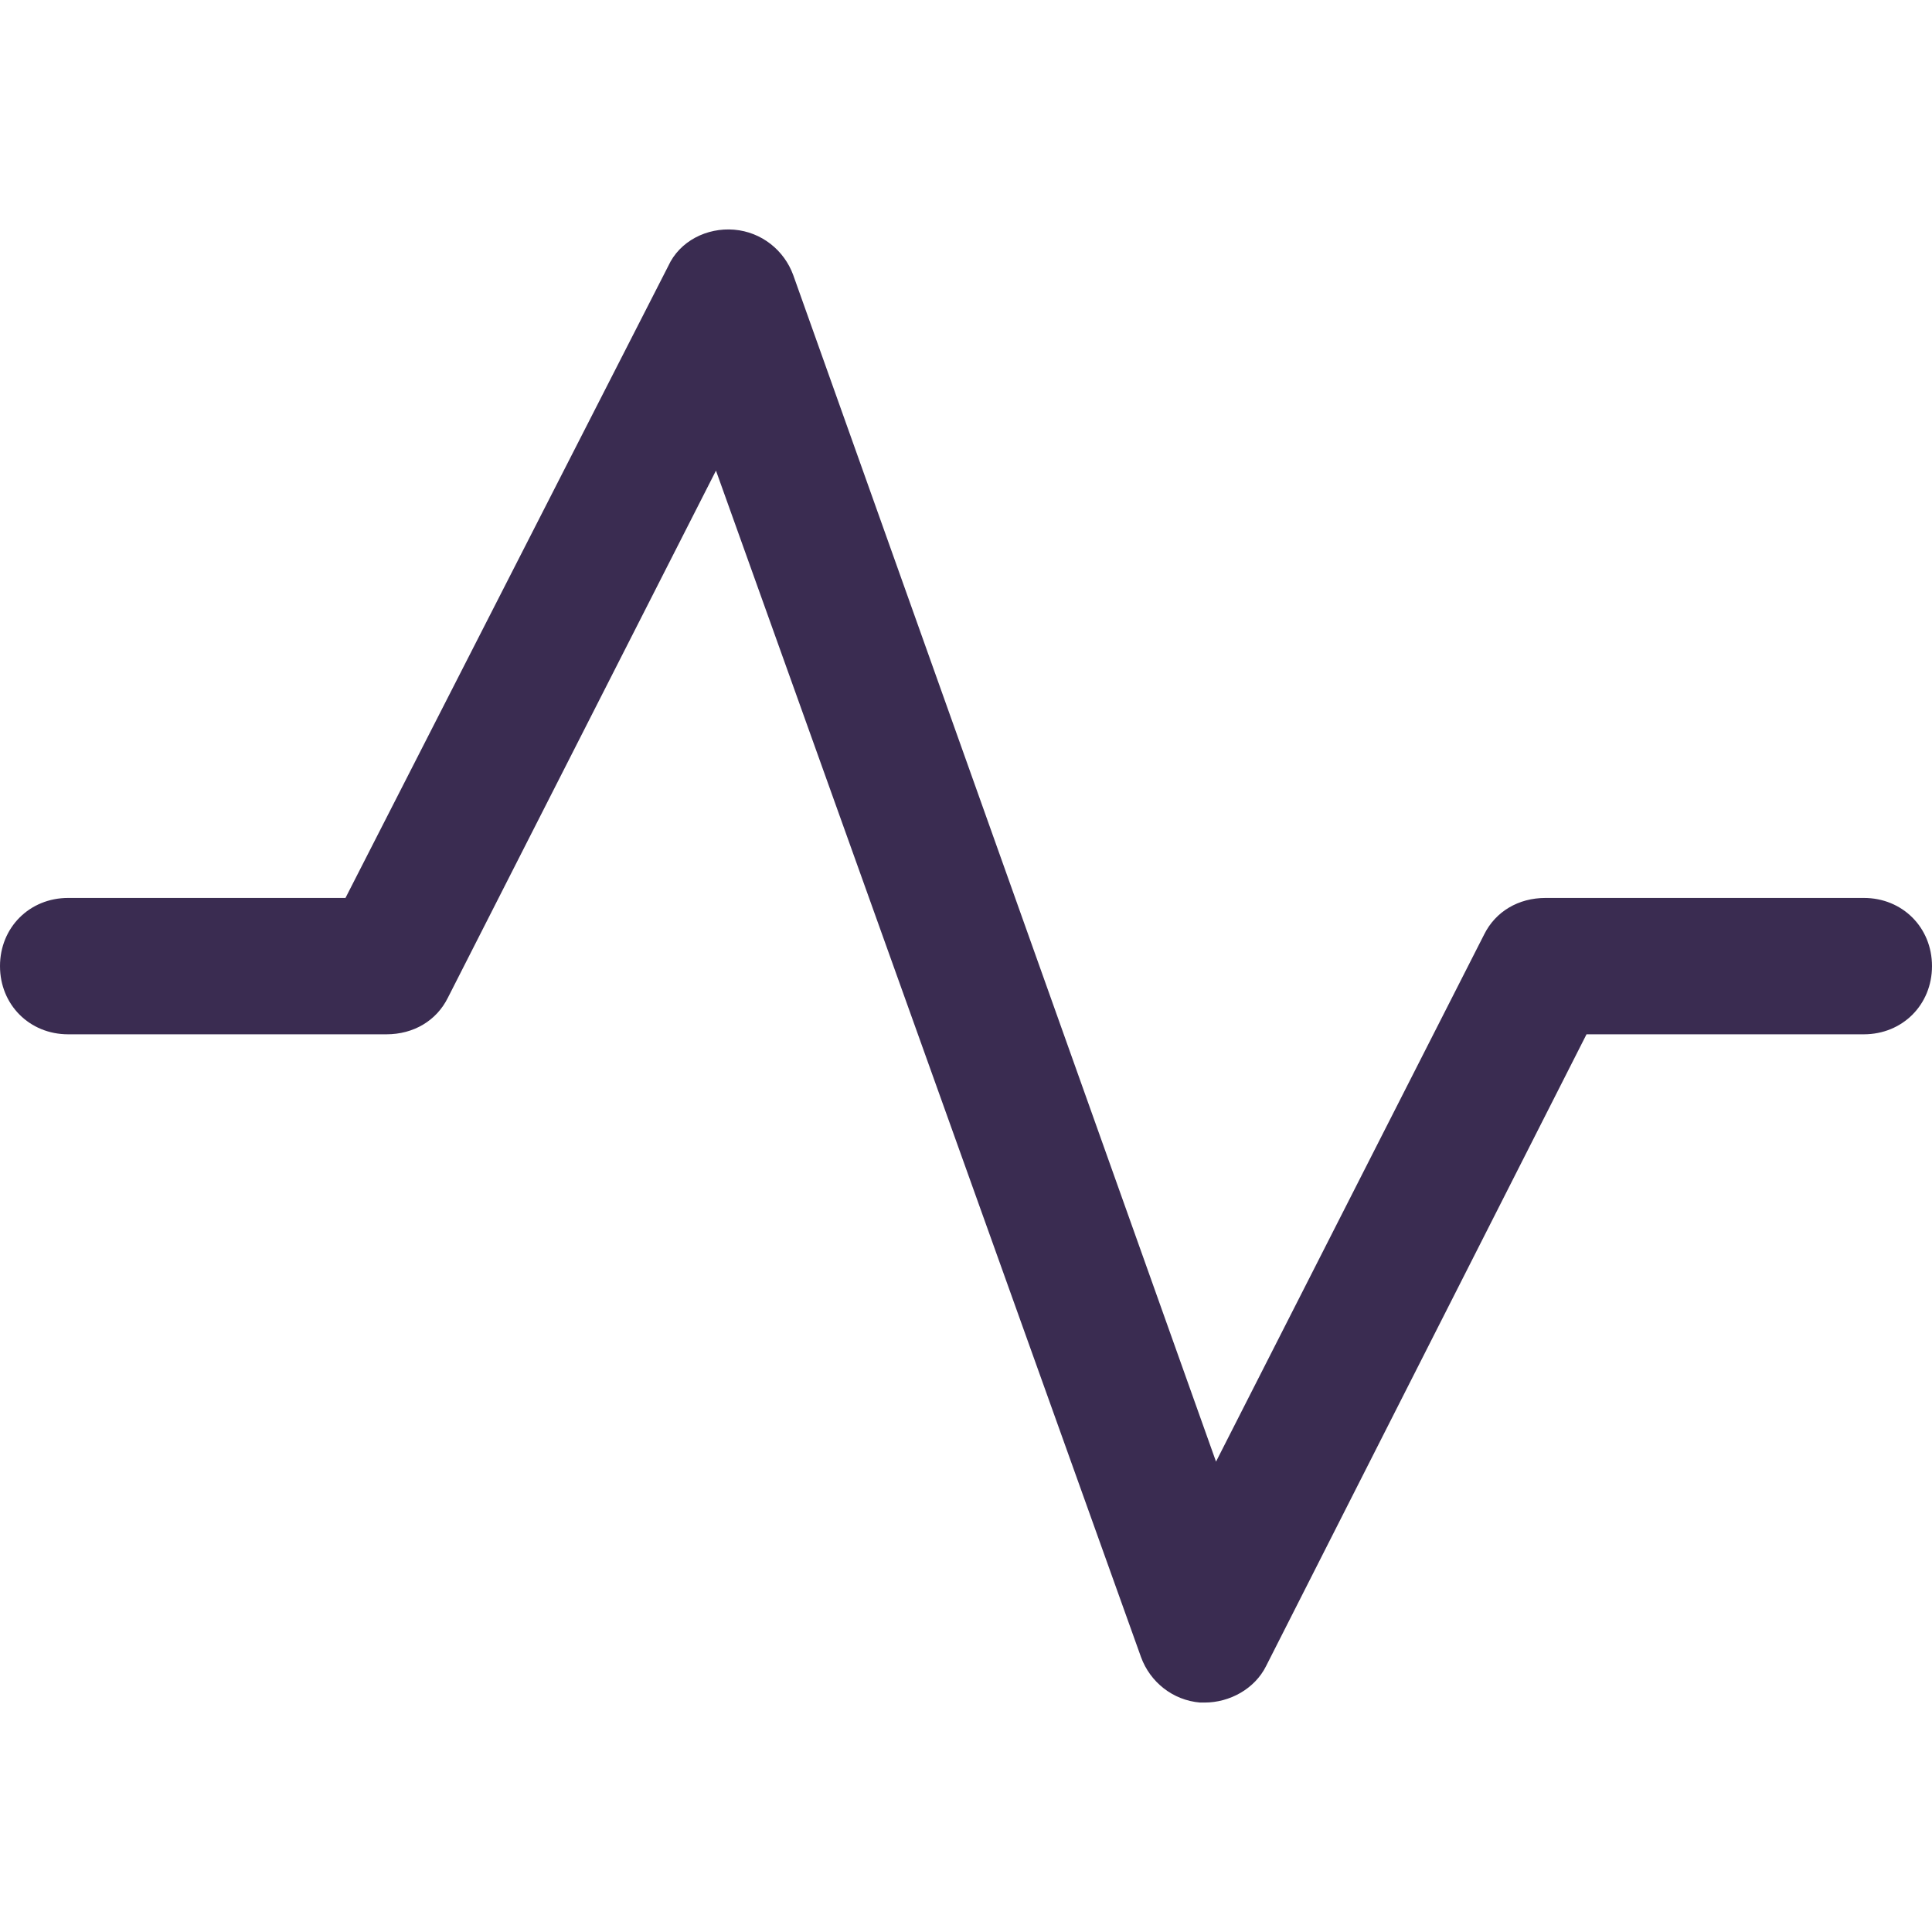
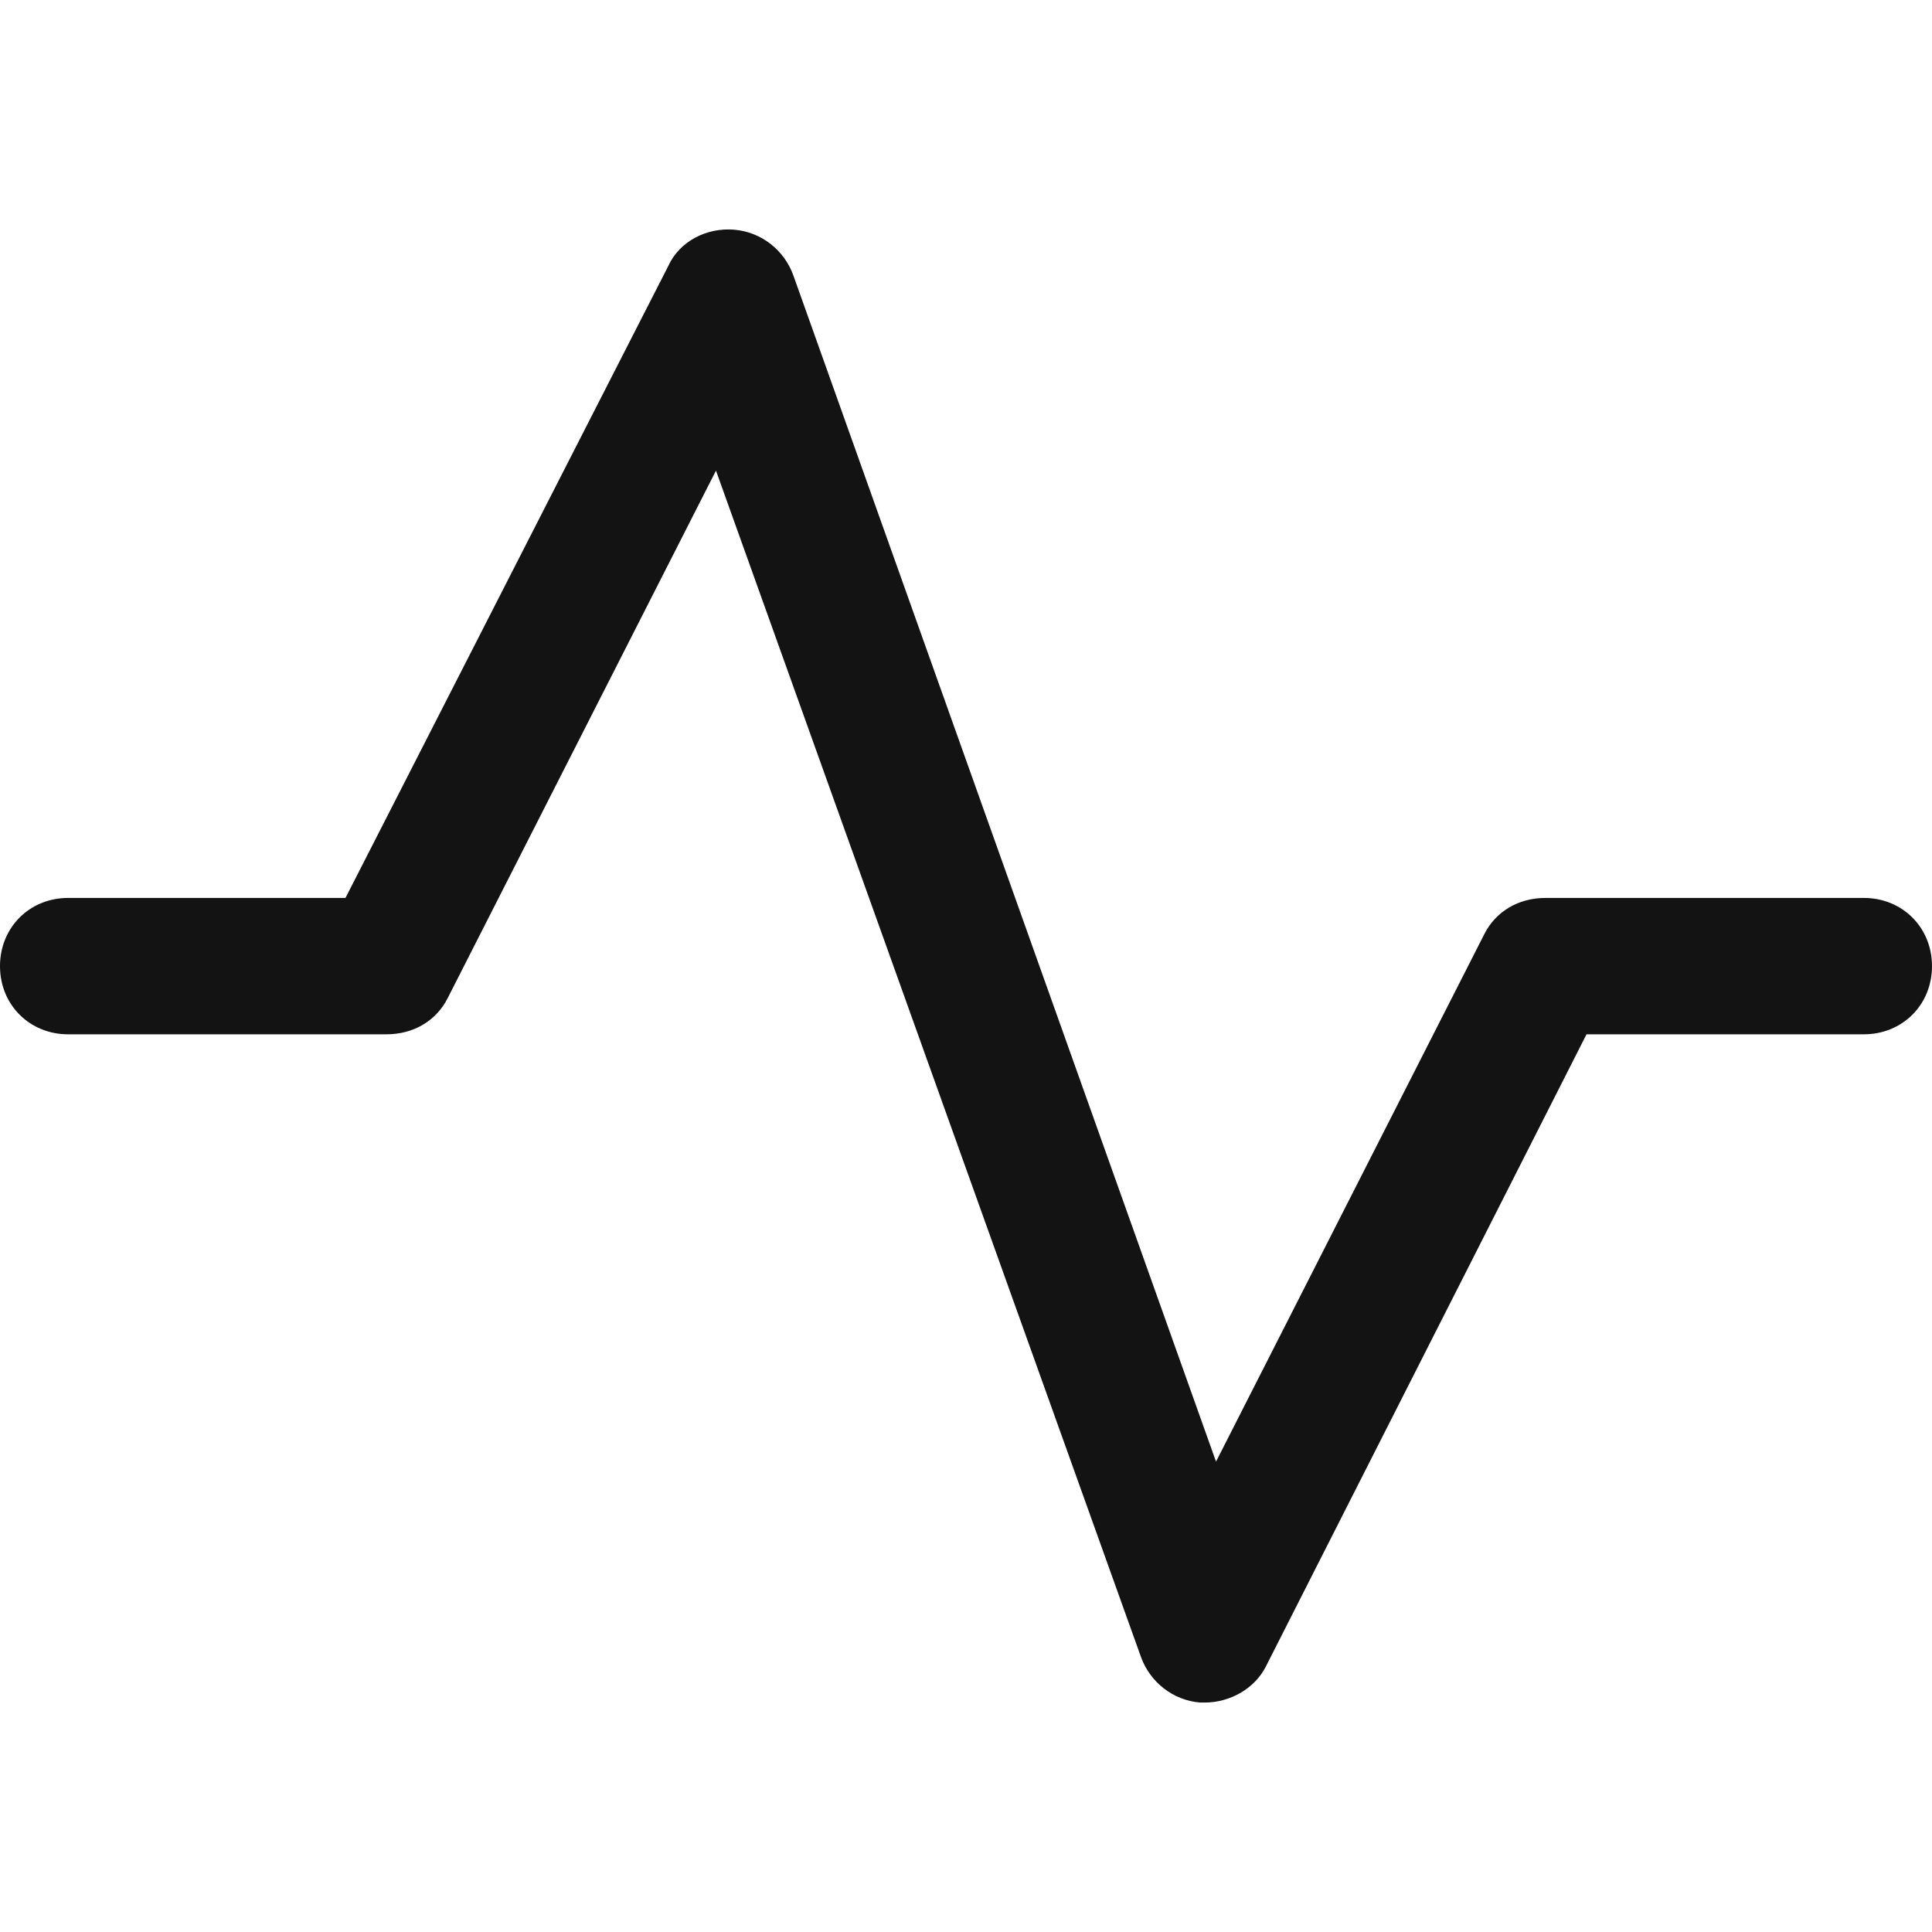
<svg xmlns="http://www.w3.org/2000/svg" version="1.1" id="Capa_1" x="0px" y="0px" viewBox="0 0 444.082 444.082" style="enable-background:new 0 0 444.082 444.082;" xml:space="preserve">
-   <path style="fill:#3A2C51;" d="M276.898,391.342c-0.522,0-0.522,0-1.045,0c-6.269-0.522-11.494-4.702-13.584-10.449l-97.698-272.718  l-61.649,121.208c-2.612,5.224-7.837,8.359-14.106,8.359H15.673C6.792,237.742,0,230.951,0,222.069s6.792-15.673,15.673-15.673  h63.739L153.6,61.155c2.612-5.747,8.882-8.882,15.151-8.359s11.494,4.702,13.584,10.449l97.175,272.718l61.649-121.208  c2.612-5.224,7.837-8.359,14.106-8.359h73.143c8.882,0,15.673,6.792,15.673,15.673c0,8.882-6.792,15.673-15.673,15.673h-63.739  l-73.665,145.241C288.392,388.208,282.645,391.342,276.898,391.342z" />
+   <path style="fill:#131313;" d="M276.898,391.342c-0.522,0-0.522,0-1.045,0c-6.269-0.522-11.494-4.702-13.584-10.449l-97.698-272.718  l-61.649,121.208c-2.612,5.224-7.837,8.359-14.106,8.359H15.673C6.792,237.742,0,230.951,0,222.069s6.792-15.673,15.673-15.673  h63.739L153.6,61.155c2.612-5.747,8.882-8.882,15.151-8.359s11.494,4.702,13.584,10.449l97.175,272.718l61.649-121.208  c2.612-5.224,7.837-8.359,14.106-8.359h73.143c8.882,0,15.673,6.792,15.673,15.673c0,8.882-6.792,15.673-15.673,15.673h-63.739  l-73.665,145.241C288.392,388.208,282.645,391.342,276.898,391.342z" />
  <g>
</g>
  <g>
</g>
  <g>
</g>
  <g>
</g>
  <g>
</g>
  <g>
</g>
  <g>
</g>
  <g>
</g>
  <g>
</g>
  <g>
</g>
  <g>
</g>
  <g>
</g>
  <g>
</g>
  <g>
</g>
  <g>
</g>
</svg>
